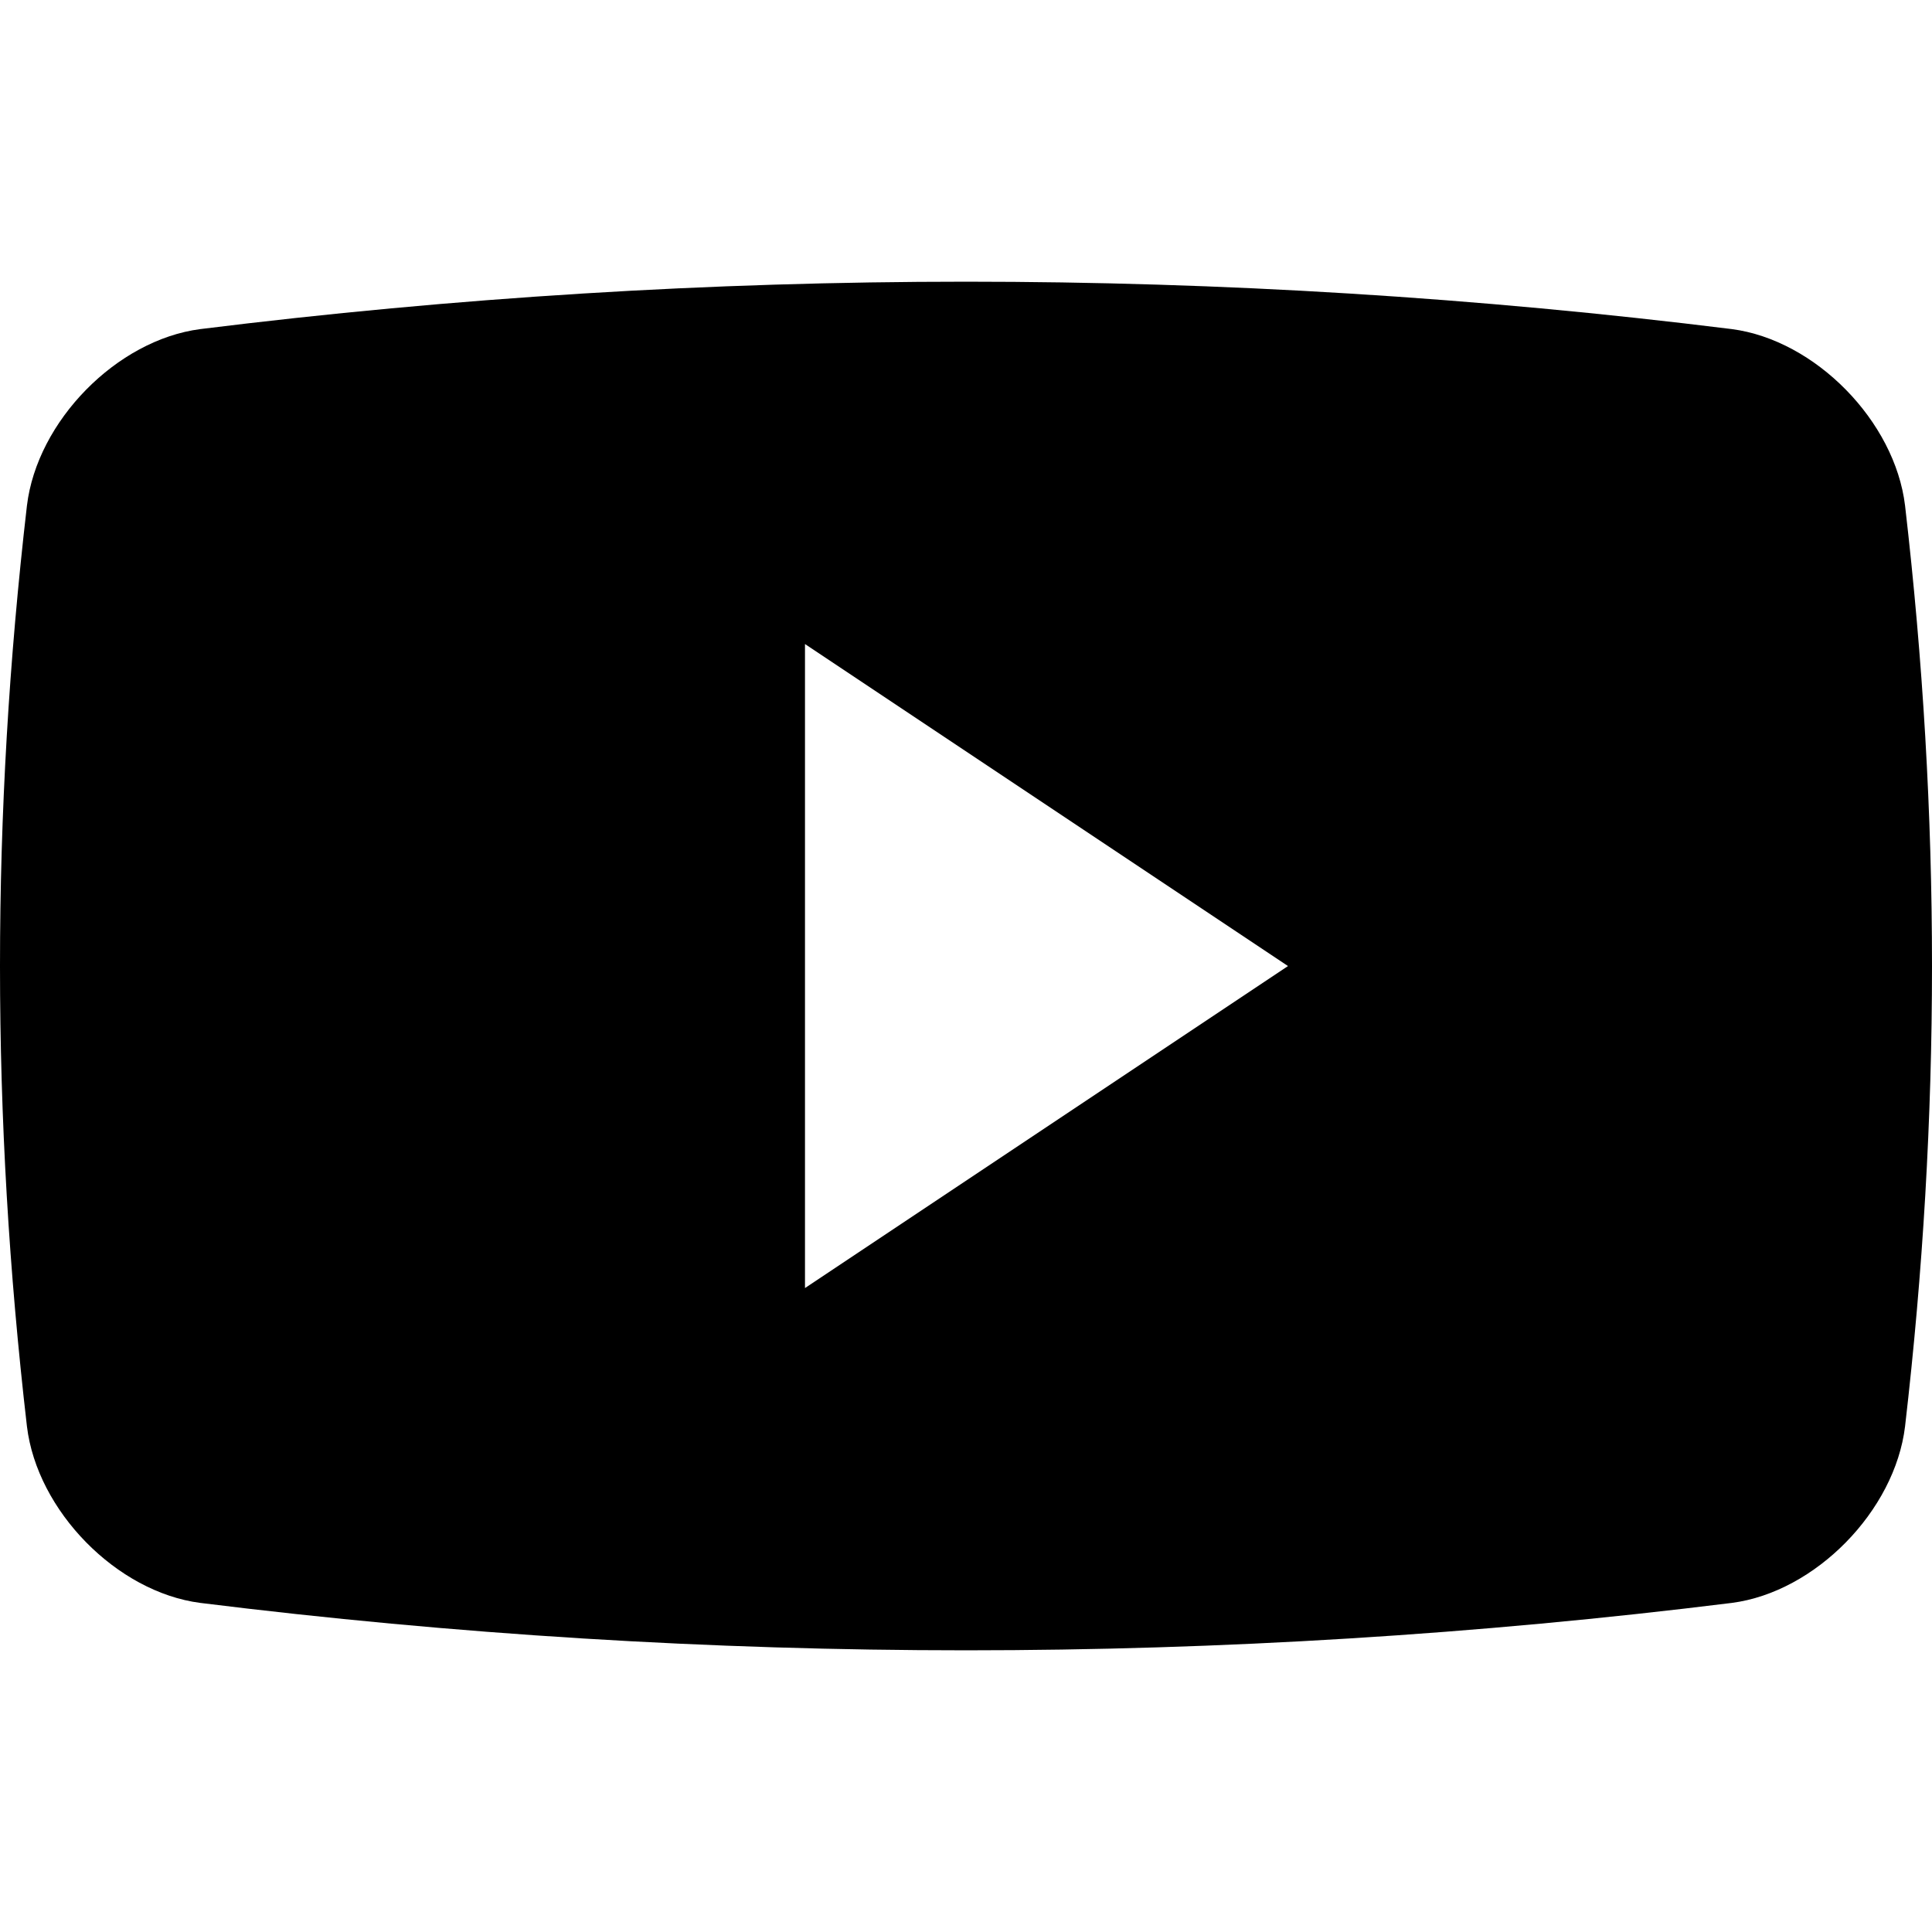
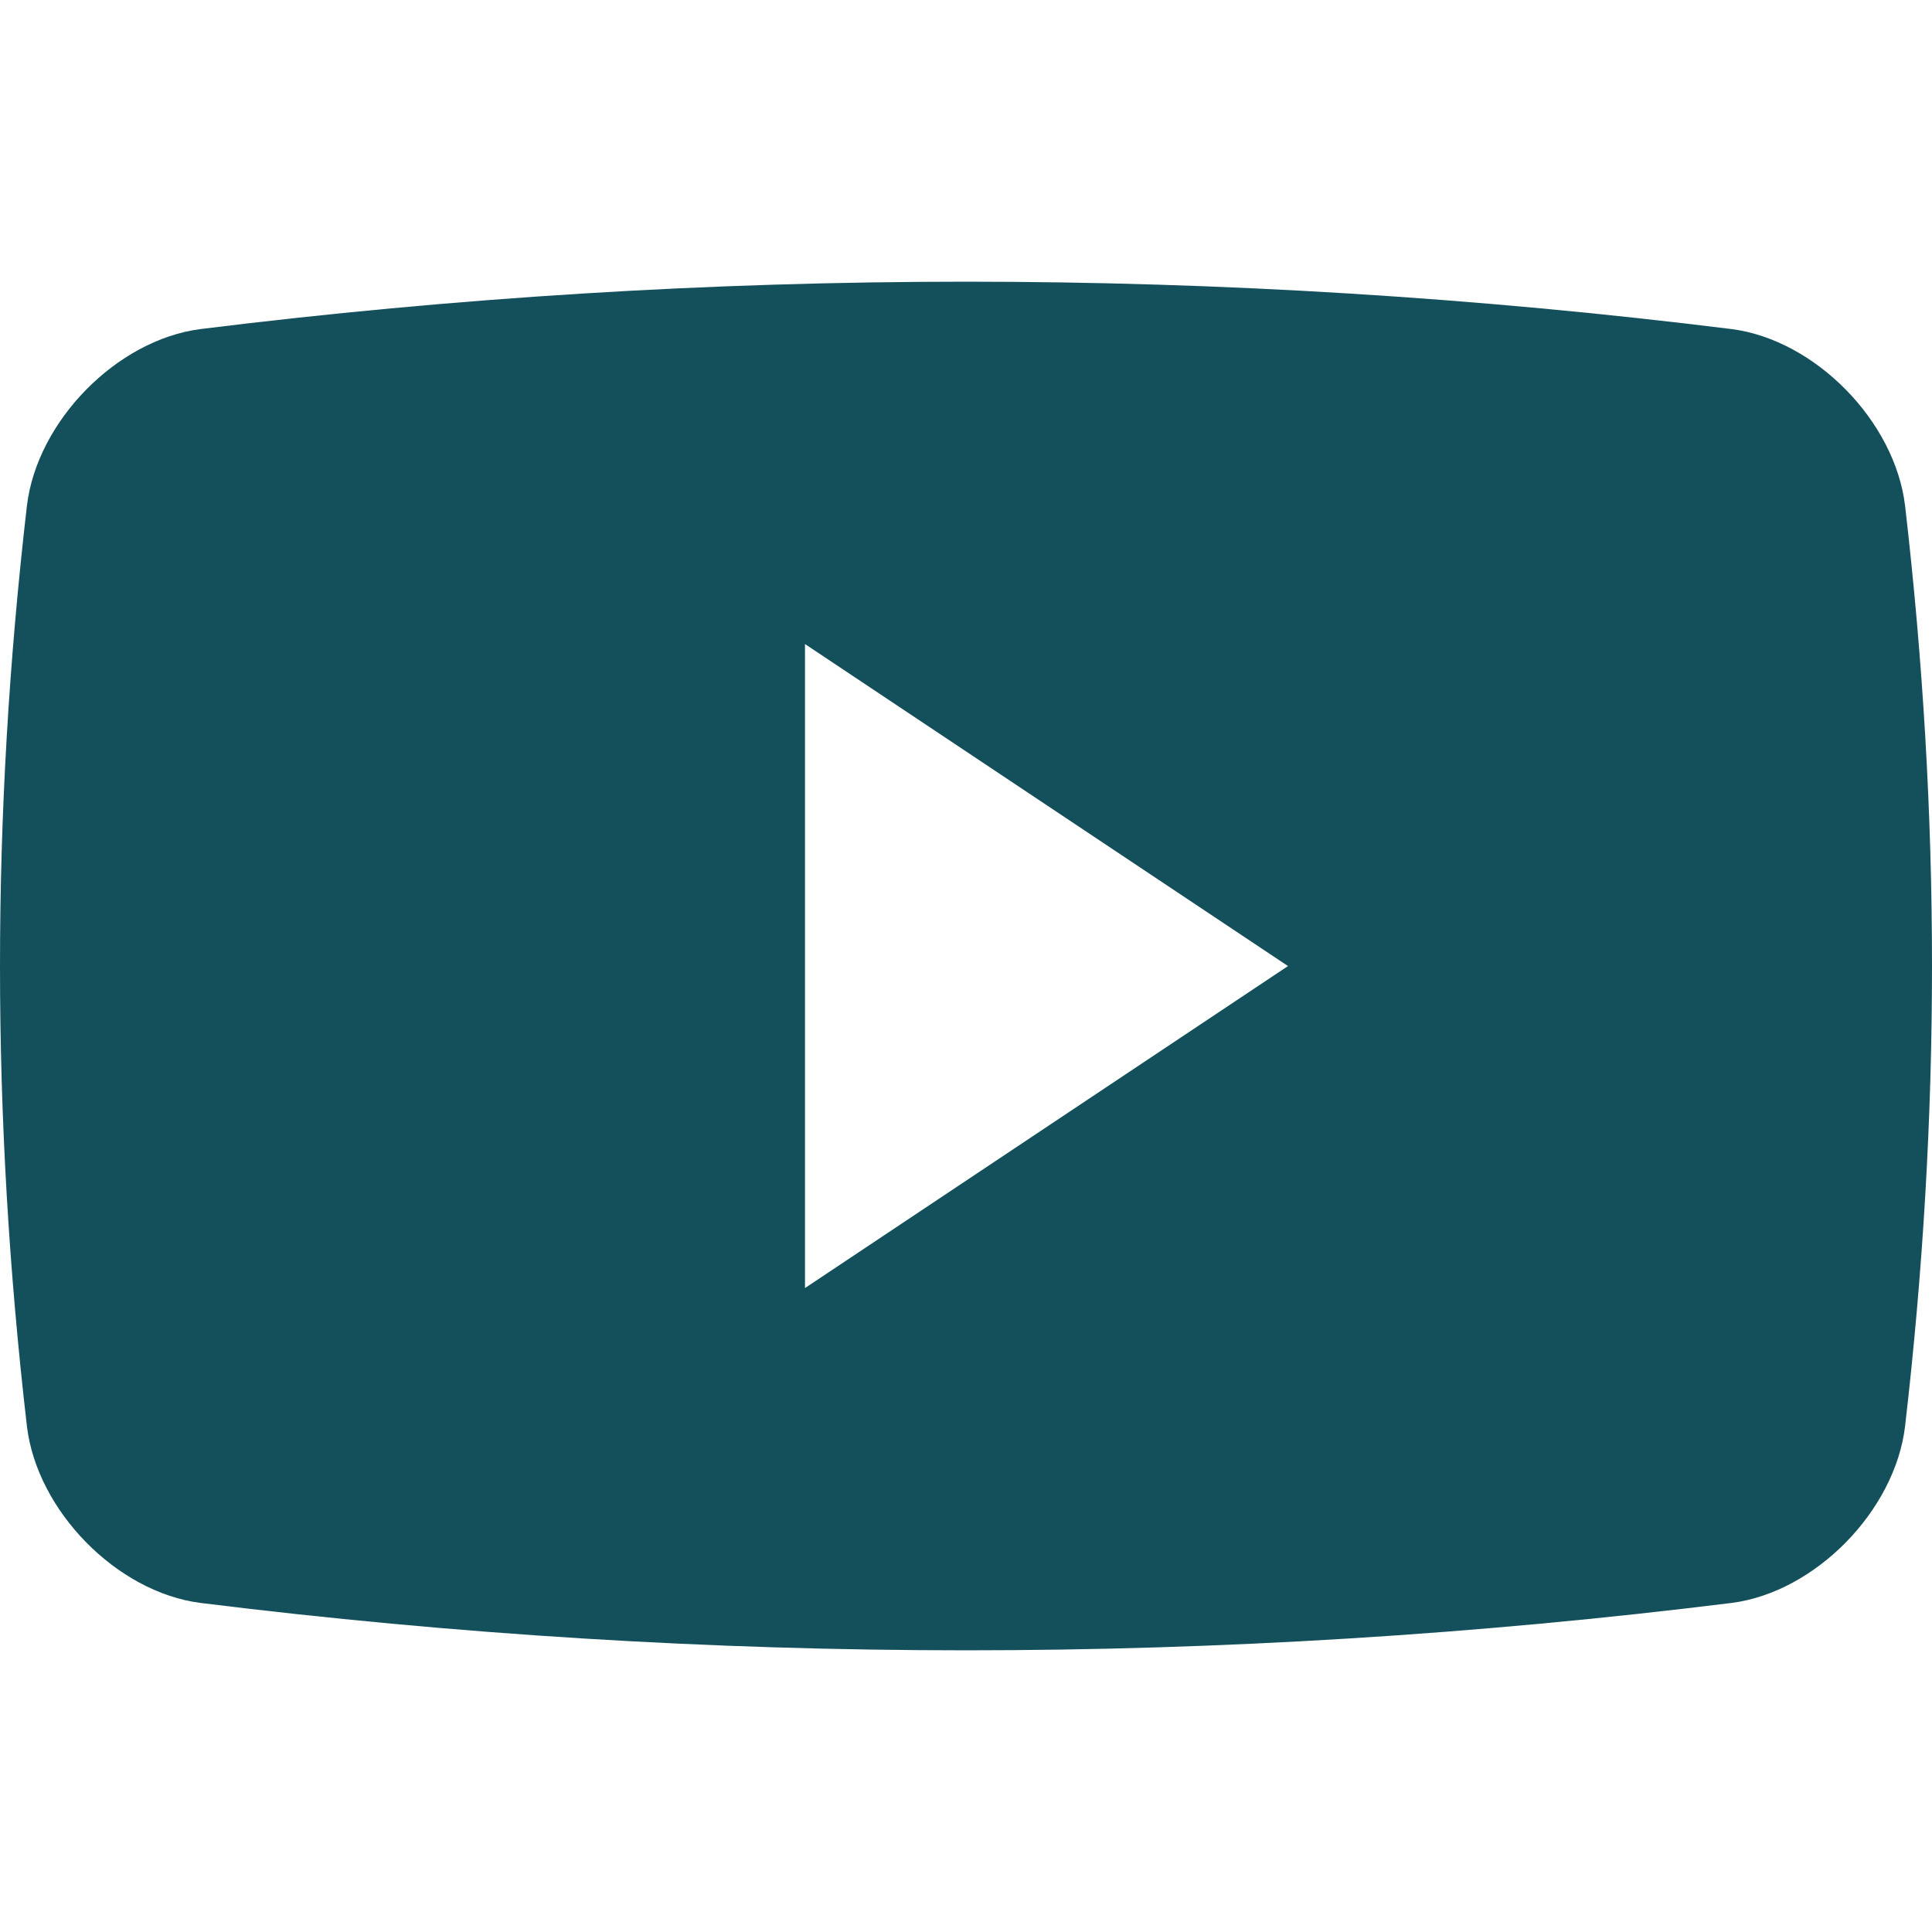
<svg xmlns="http://www.w3.org/2000/svg" version="1.1" width="512" height="512" x="0" y="0" viewBox="0 0 409.592 409.592" style="enable-background:new 0 0 512 512" xml:space="preserve">
  <g>
-     <path d="M403.882 107.206c-2.15-17.935-19.052-35.133-36.736-37.437a1316.32 1316.32 0 0 0-324.685 0C24.762 72.068 7.86 89.271 5.71 107.206c-7.613 65.731-7.613 129.464 0 195.18 2.15 17.935 19.052 35.149 36.751 37.437a1316.32 1316.32 0 0 0 324.685 0c17.684-2.284 34.586-19.502 36.736-37.437 7.614-65.71 7.614-129.449 0-195.18zM170.661 273.074V136.539l102.4 68.27-102.4 68.265z" fill="#000000" opacity="1" data-original="#000000" />
+     <path d="M403.882 107.206c-2.15-17.935-19.052-35.133-36.736-37.437a1316.32 1316.32 0 0 0-324.685 0C24.762 72.068 7.86 89.271 5.71 107.206c-7.613 65.731-7.613 129.464 0 195.18 2.15 17.935 19.052 35.149 36.751 37.437a1316.32 1316.32 0 0 0 324.685 0c17.684-2.284 34.586-19.502 36.736-37.437 7.614-65.71 7.614-129.449 0-195.18zM170.661 273.074V136.539l102.4 68.27-102.4 68.265z" fill="#14505c" opacity="1" data-original="#14505c" />
  </g>
</svg>
